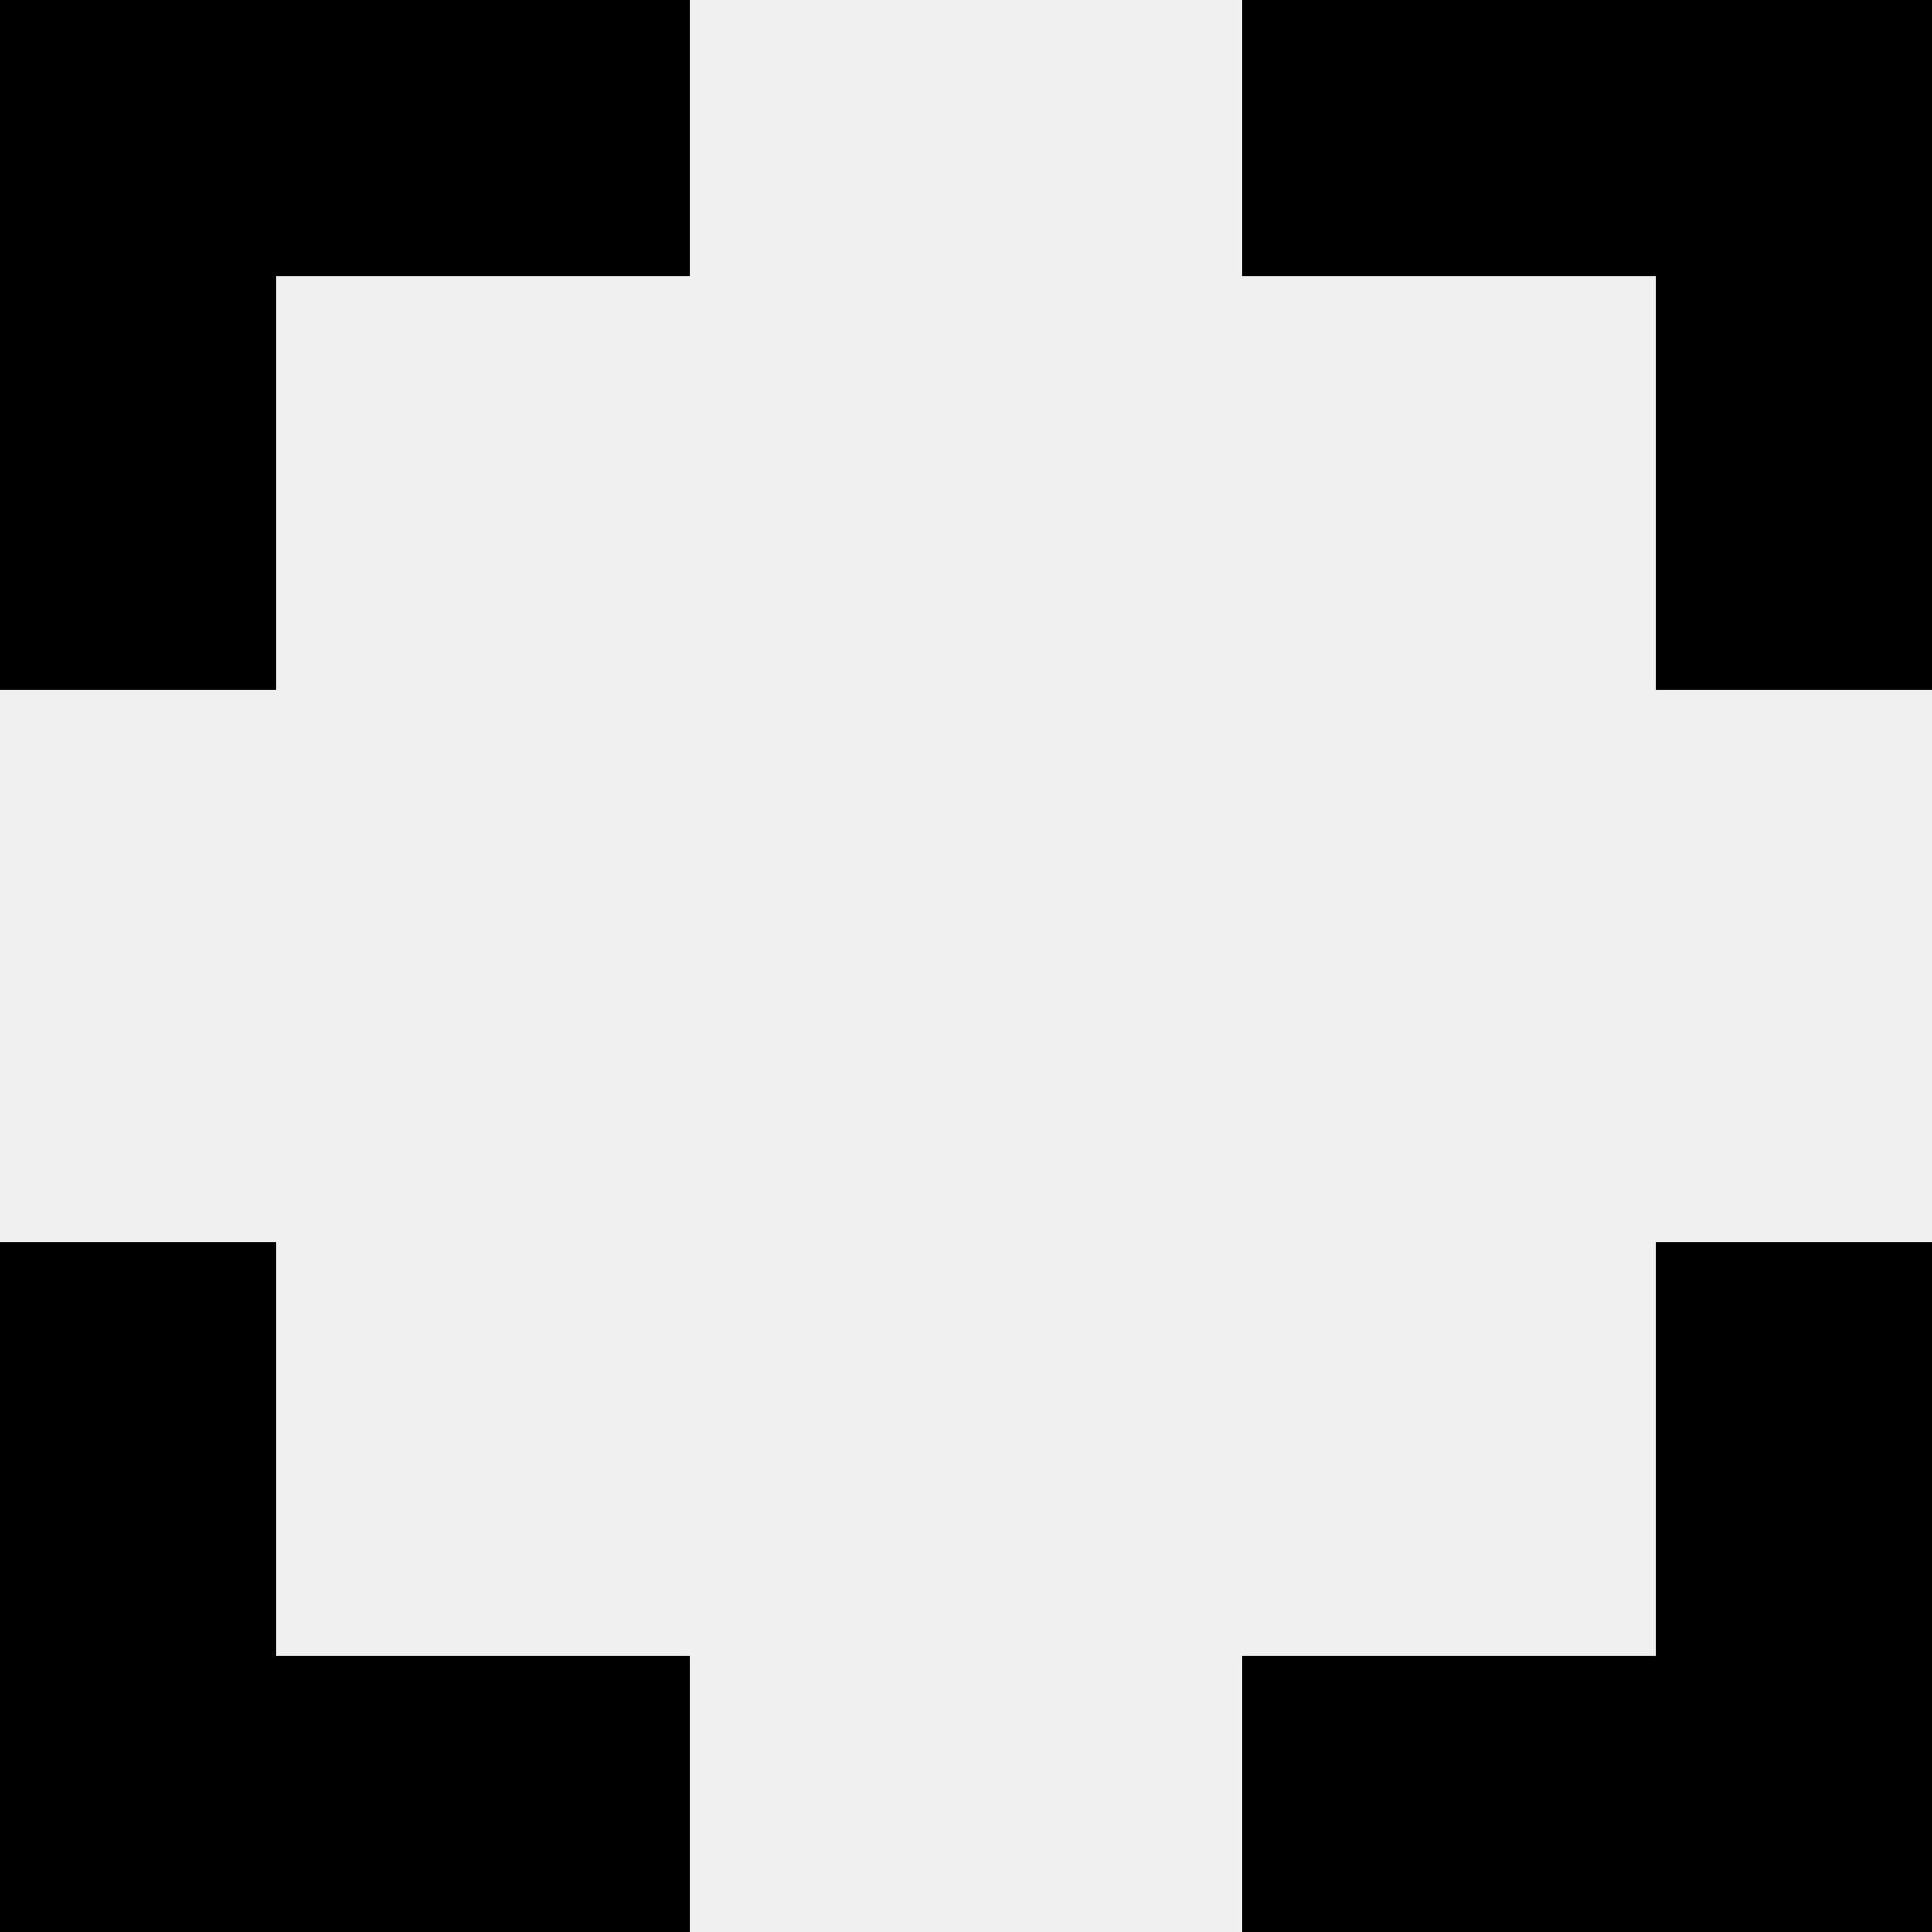
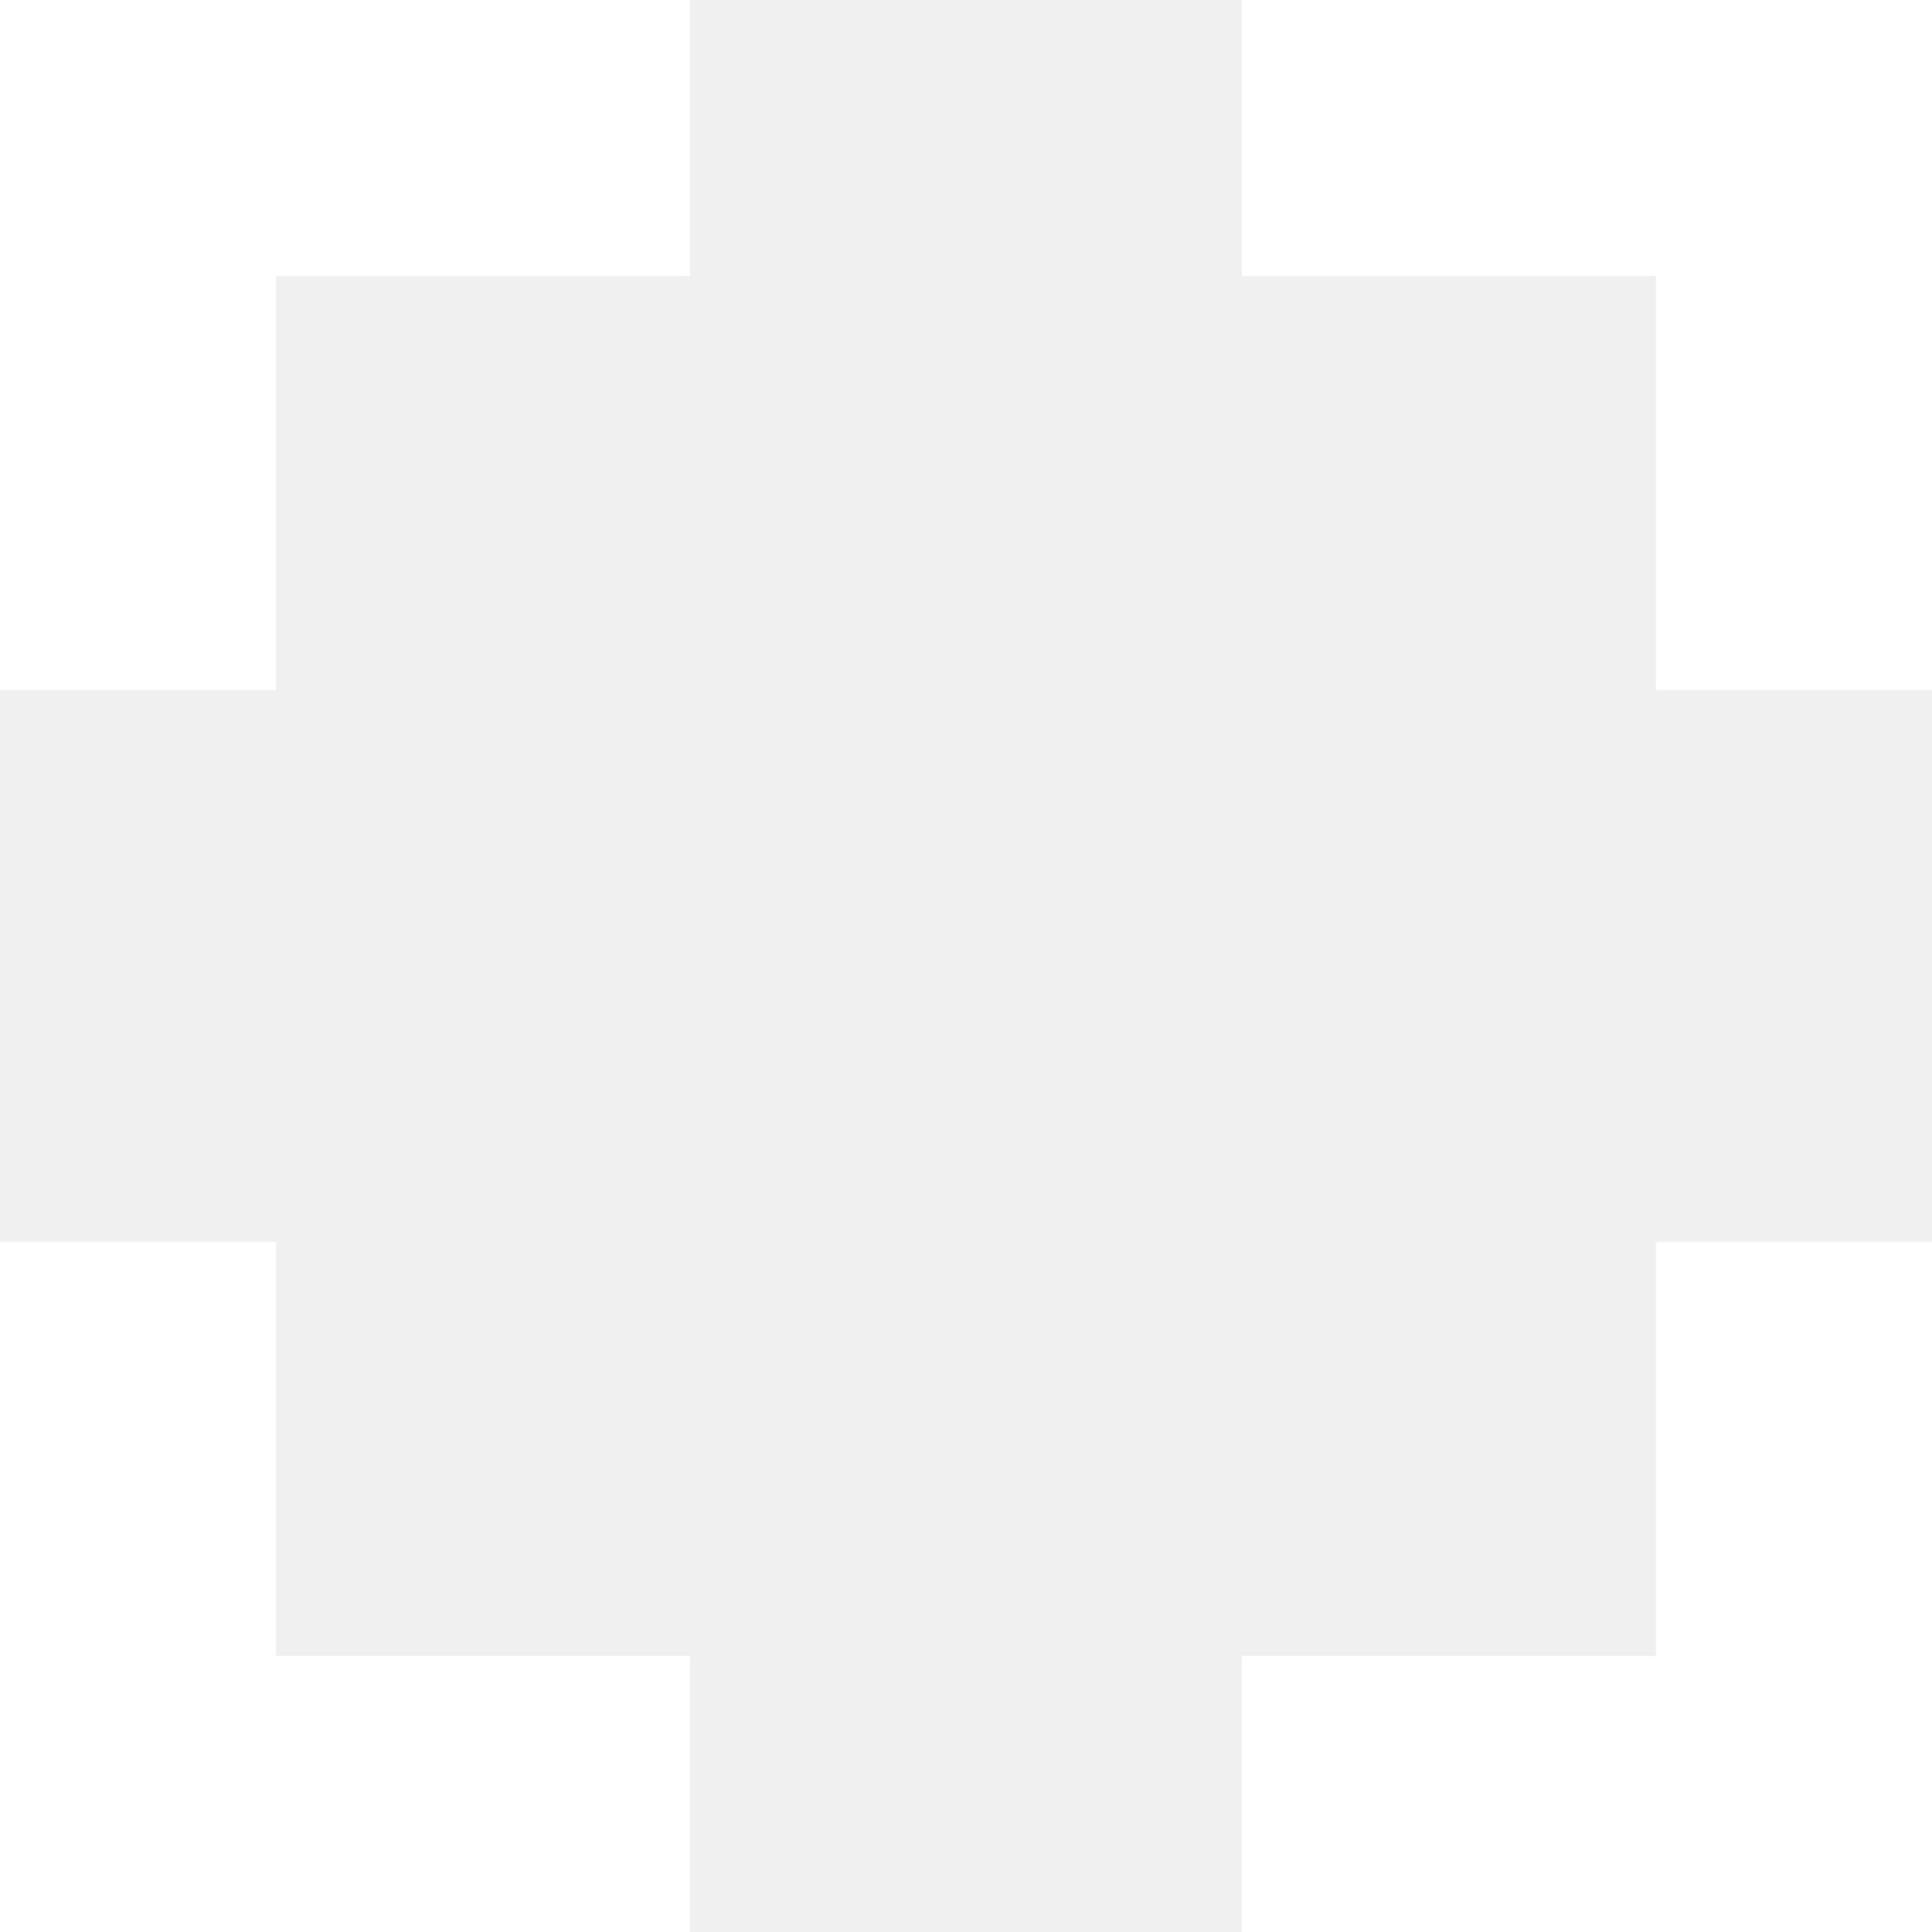
- <svg xmlns="http://www.w3.org/2000/svg" version="1.1" id="Capa_1" x="0px" y="0px" viewBox="0 0 298.667 298.667" style="enable-background:new 0 0 298.667 298.667;" xml:space="preserve">
-   <g>
-     <g>
-       <g>
-         <polygon points="42.667,192 0,192 0,298.667 106.667,298.667 106.667,256 42.667,256    " />
-         <polygon points="0,106.667 42.667,106.667 42.667,42.667 106.667,42.667 106.667,0 0,0    " />
-         <polygon points="192,0 192,42.667 256,42.667 256,106.667 298.667,106.667 298.667,0    " />
-         <polygon points="256,256 192,256 192,298.667 298.667,298.667 298.667,192 256,192    " />
+ <svg xmlns="http://www.w3.org/2000/svg" version="1.1" width="298.667" height="298.667">
+   <g transform="translate(-90.6665,-30.6665)">
+     <g data-paper-data="{&quot;isPaintingLayer&quot;:true}" fill="none" fill-rule="nonzero" stroke="none" stroke-width="1" stroke-linecap="butt" stroke-linejoin="miter" stroke-miterlimit="10" stroke-dasharray="" stroke-dashoffset="0" font-family="none" font-weight="none" font-size="none" text-anchor="none" style="mix-blend-mode: normal">
+       <g fill="#ffffff">
+         <path d="M133.333,286.666h64v42.667h-106.667v-106.667h42.667z" />
+         <path d="M90.666,30.666h106.667v42.667h-64v64h-42.667z" />
+         <path d="M389.334,30.666v106.667h-42.667v-64h-64v-42.667z" />
+         <path d="M346.666,222.667h42.667v106.667h-106.667v-42.667h64z" />
      </g>
+       <g fill="#000000" font-family="&quot;Helvetica Neue&quot;, Helvetica, Arial, sans-serif" font-weight="400" font-size="16" text-anchor="start" />
+       <g fill="#000000" font-family="&quot;Helvetica Neue&quot;, Helvetica, Arial, sans-serif" font-weight="400" font-size="16" text-anchor="start" />
+       <g fill="#000000" font-family="&quot;Helvetica Neue&quot;, Helvetica, Arial, sans-serif" font-weight="400" font-size="16" text-anchor="start" />
+       <g fill="#000000" font-family="&quot;Helvetica Neue&quot;, Helvetica, Arial, sans-serif" font-weight="400" font-size="16" text-anchor="start" />
+       <g fill="#000000" font-family="&quot;Helvetica Neue&quot;, Helvetica, Arial, sans-serif" font-weight="400" font-size="16" text-anchor="start" />
+       <g fill="#000000" font-family="&quot;Helvetica Neue&quot;, Helvetica, Arial, sans-serif" font-weight="400" font-size="16" text-anchor="start" />
+       <g fill="#000000" font-family="&quot;Helvetica Neue&quot;, Helvetica, Arial, sans-serif" font-weight="400" font-size="16" text-anchor="start" />
    </g>
  </g>
-   <g>
- </g>
-   <g>
- </g>
-   <g>
- </g>
-   <g>
- </g>
-   <g>
- </g>
-   <g>
- </g>
-   <g>
- </g>
-   <g>
- </g>
-   <g>
- </g>
-   <g>
- </g>
-   <g>
- </g>
-   <g>
- </g>
-   <g>
- </g>
-   <g>
- </g>
-   <g>
- </g>
</svg>
